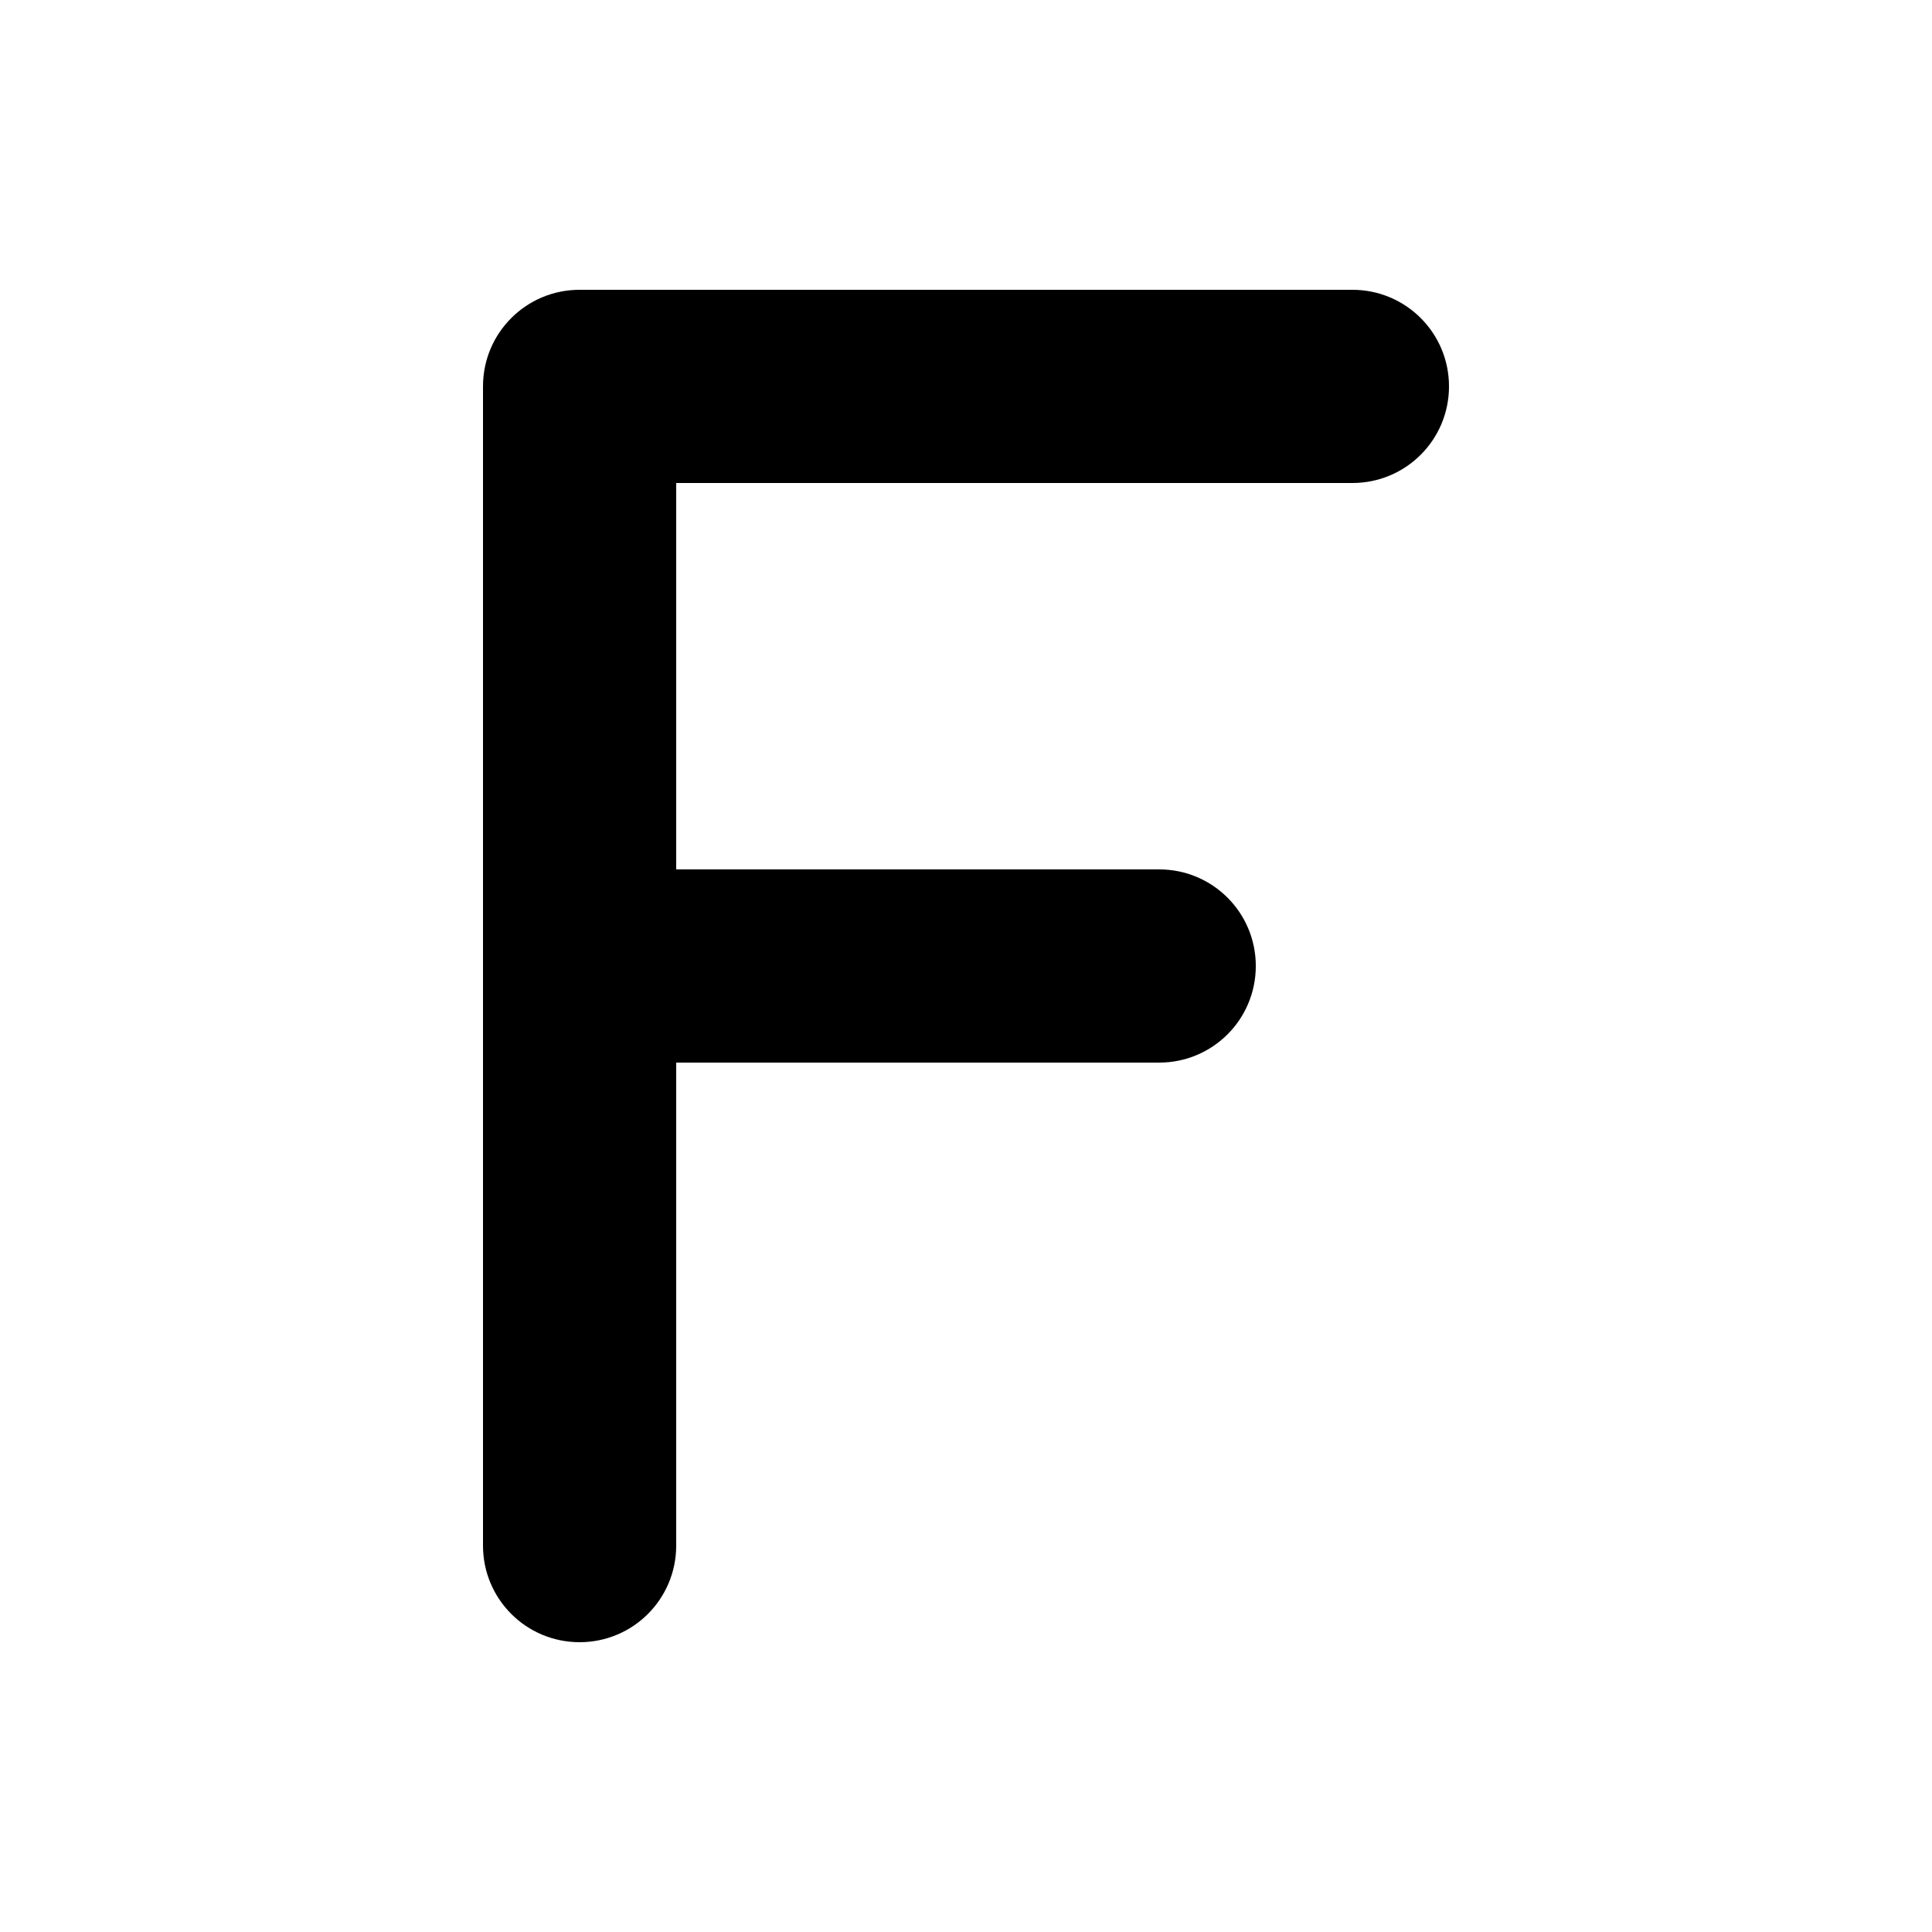
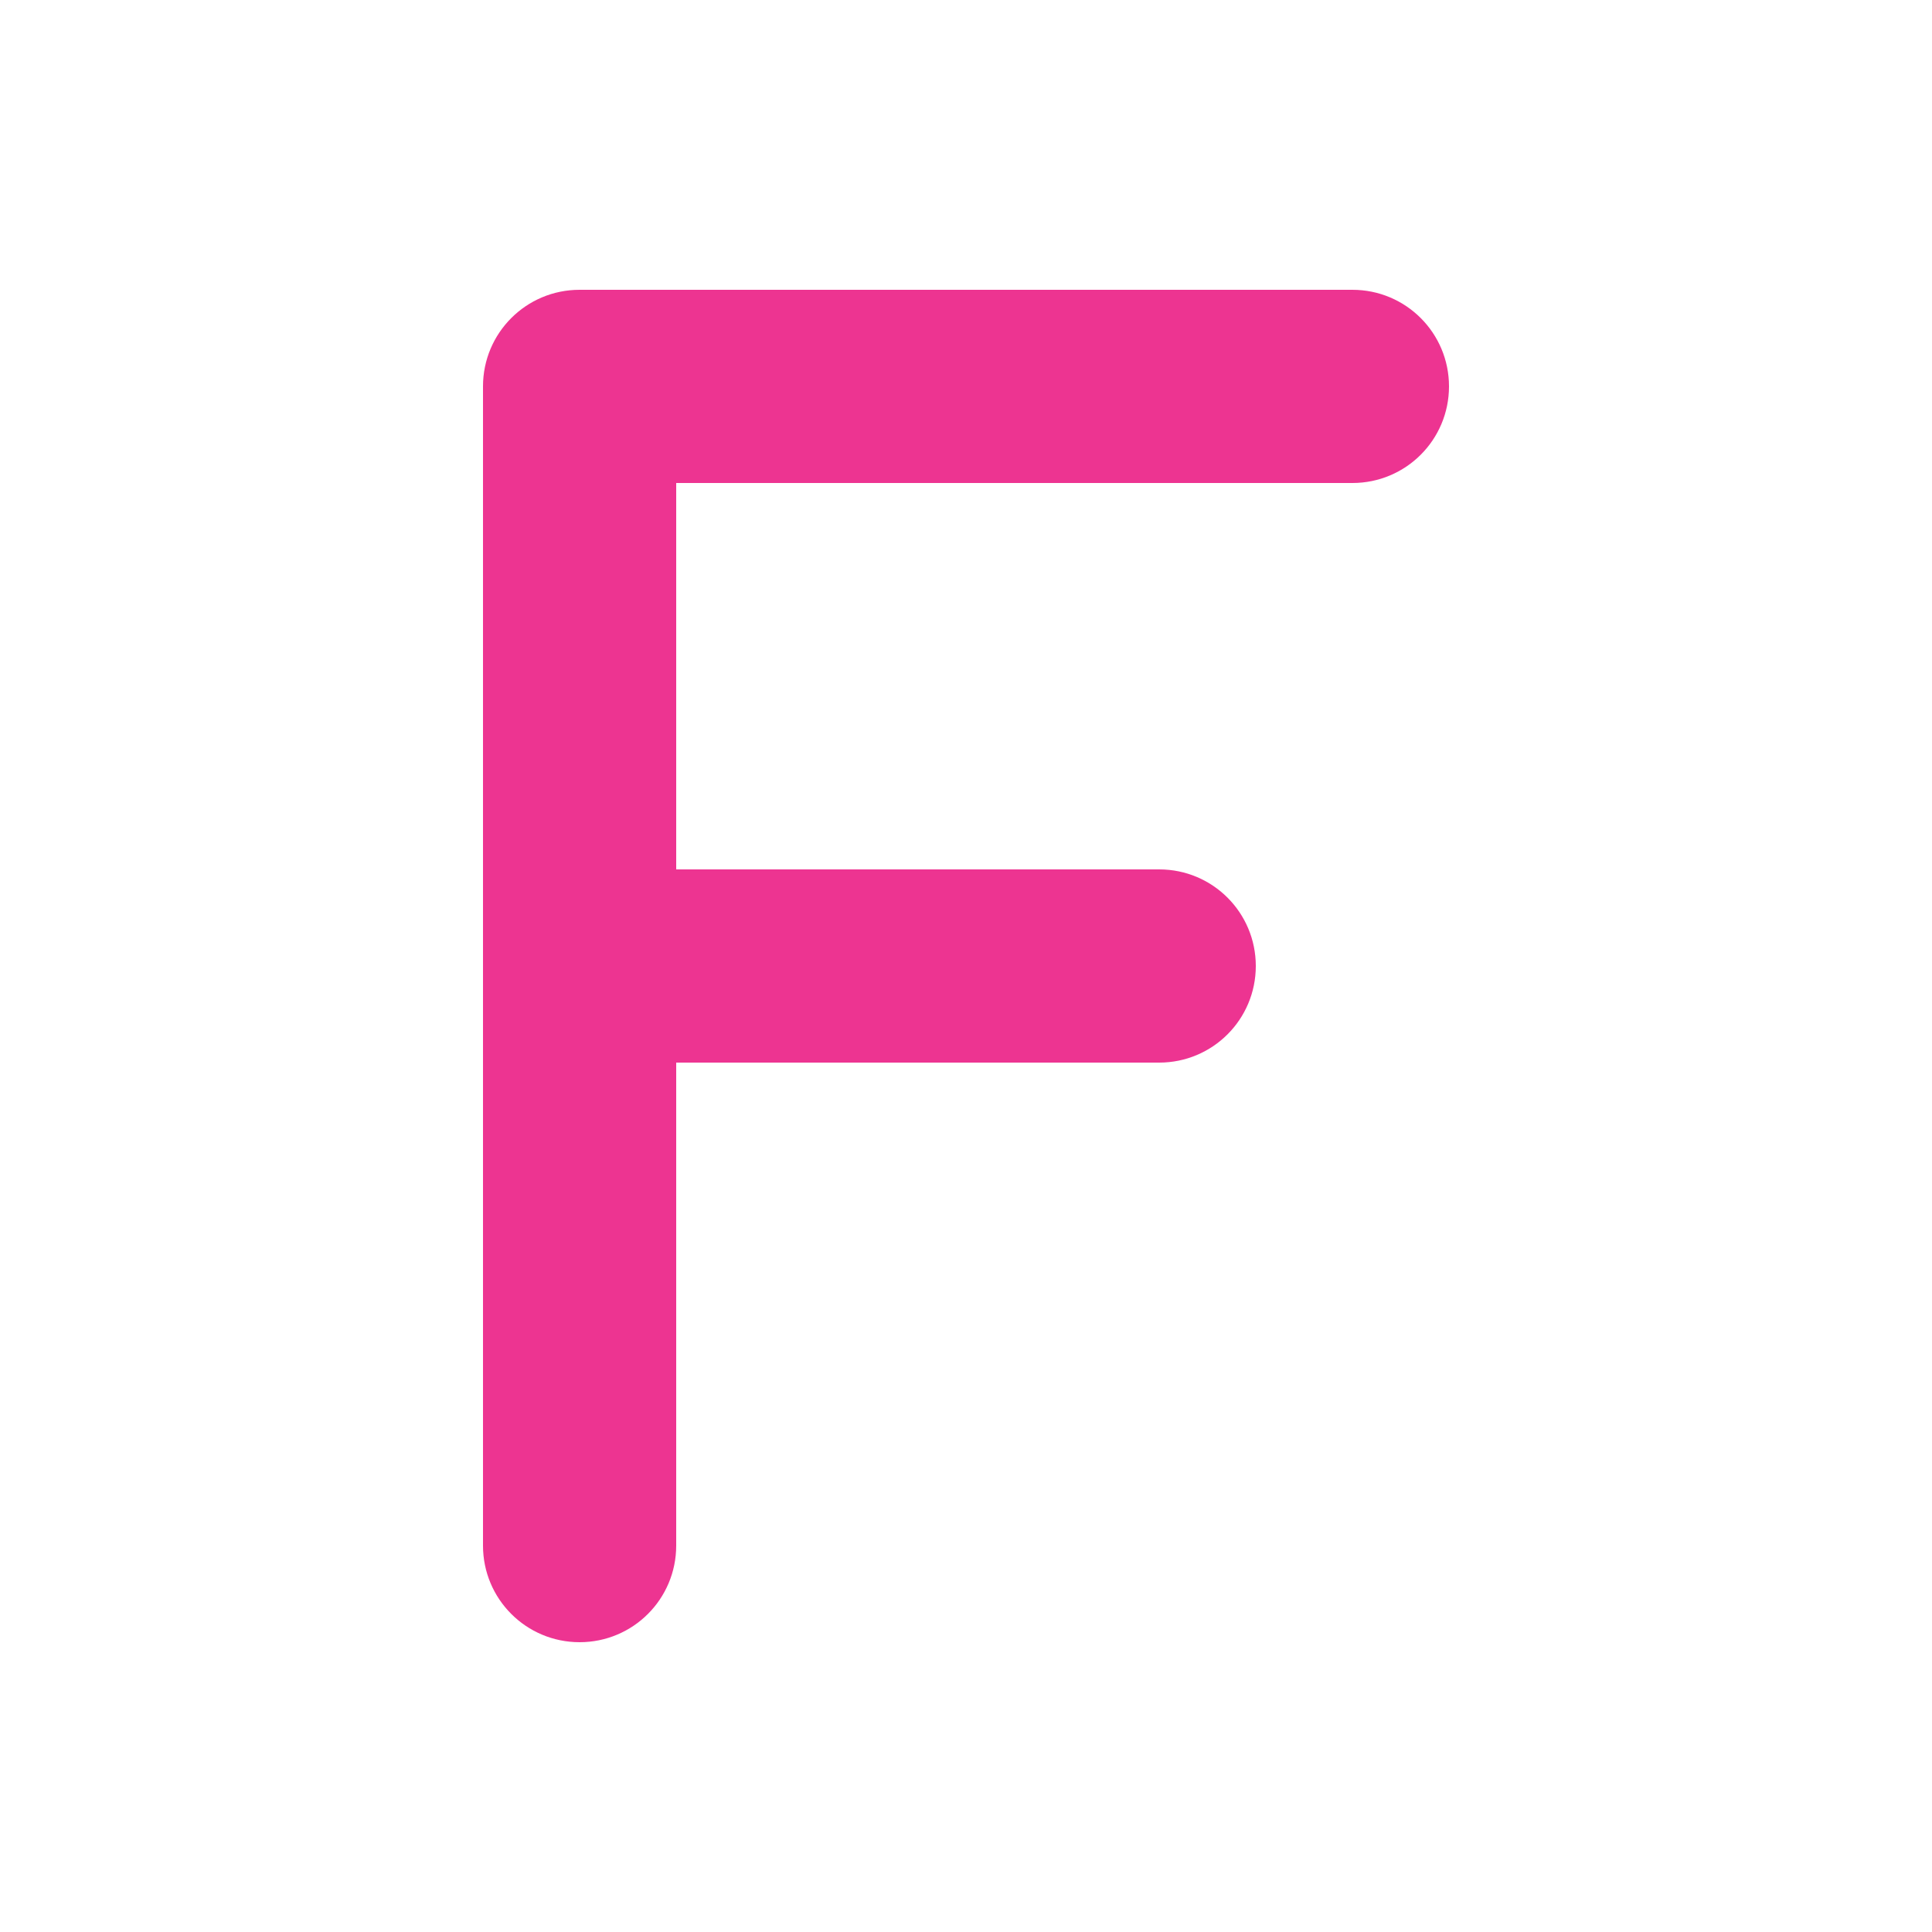
<svg xmlns="http://www.w3.org/2000/svg" viewBox="0 0 640 640">
-   <path d="M192 96C174.3 96 160 110.3 160 128L160 512C160 529.7 174.3 544 192 544C209.7 544 224 529.7 224 512L224 352L384 352C401.7 352 416 337.7 416 320C416 302.3 401.7 288 384 288L224 288L224 160L448 160C465.7 160 480 145.7 480 128C480 110.3 465.7 96 448 96L192 96z" />
+   <path fill="#ed3491" d="M192 96C174.3 96 160 110.3 160 128L160 512C160 529.7 174.3 544 192 544C209.7 544 224 529.7 224 512L224 352L384 352C401.7 352 416 337.7 416 320C416 302.3 401.7 288 384 288L224 288L224 160L448 160C465.7 160 480 145.7 480 128C480 110.3 465.7 96 448 96L192 96z" />
</svg>
